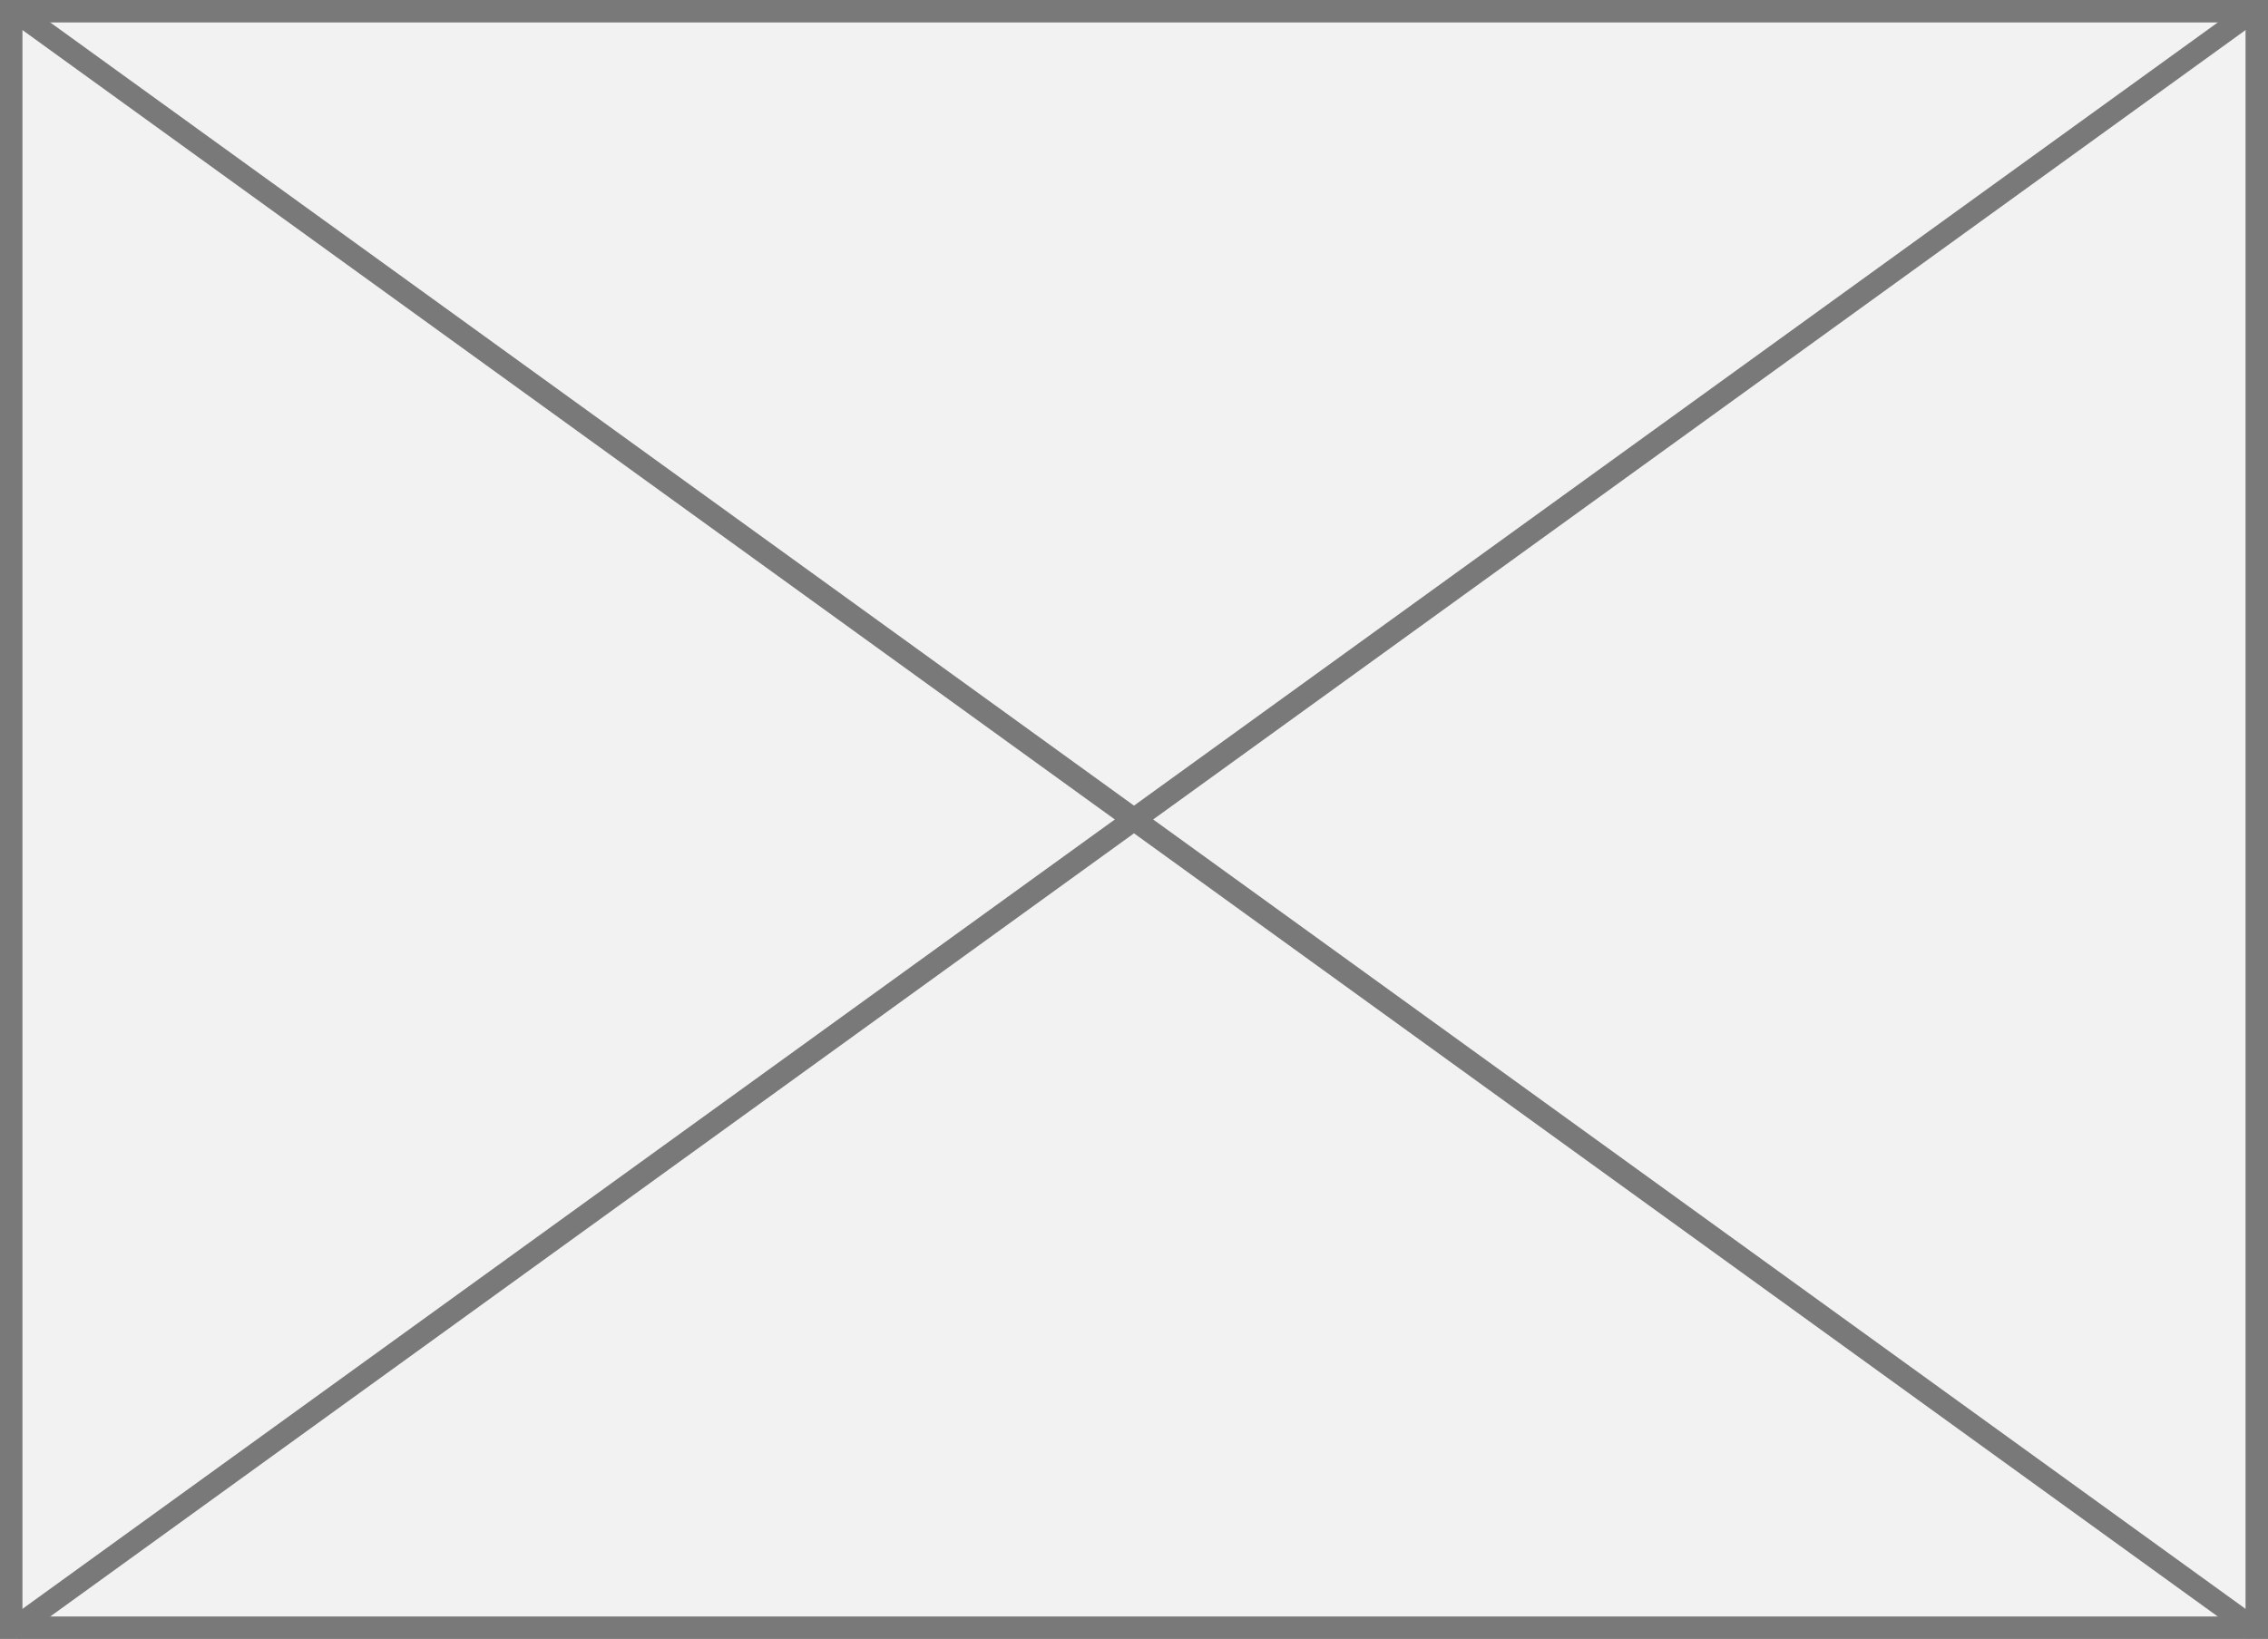
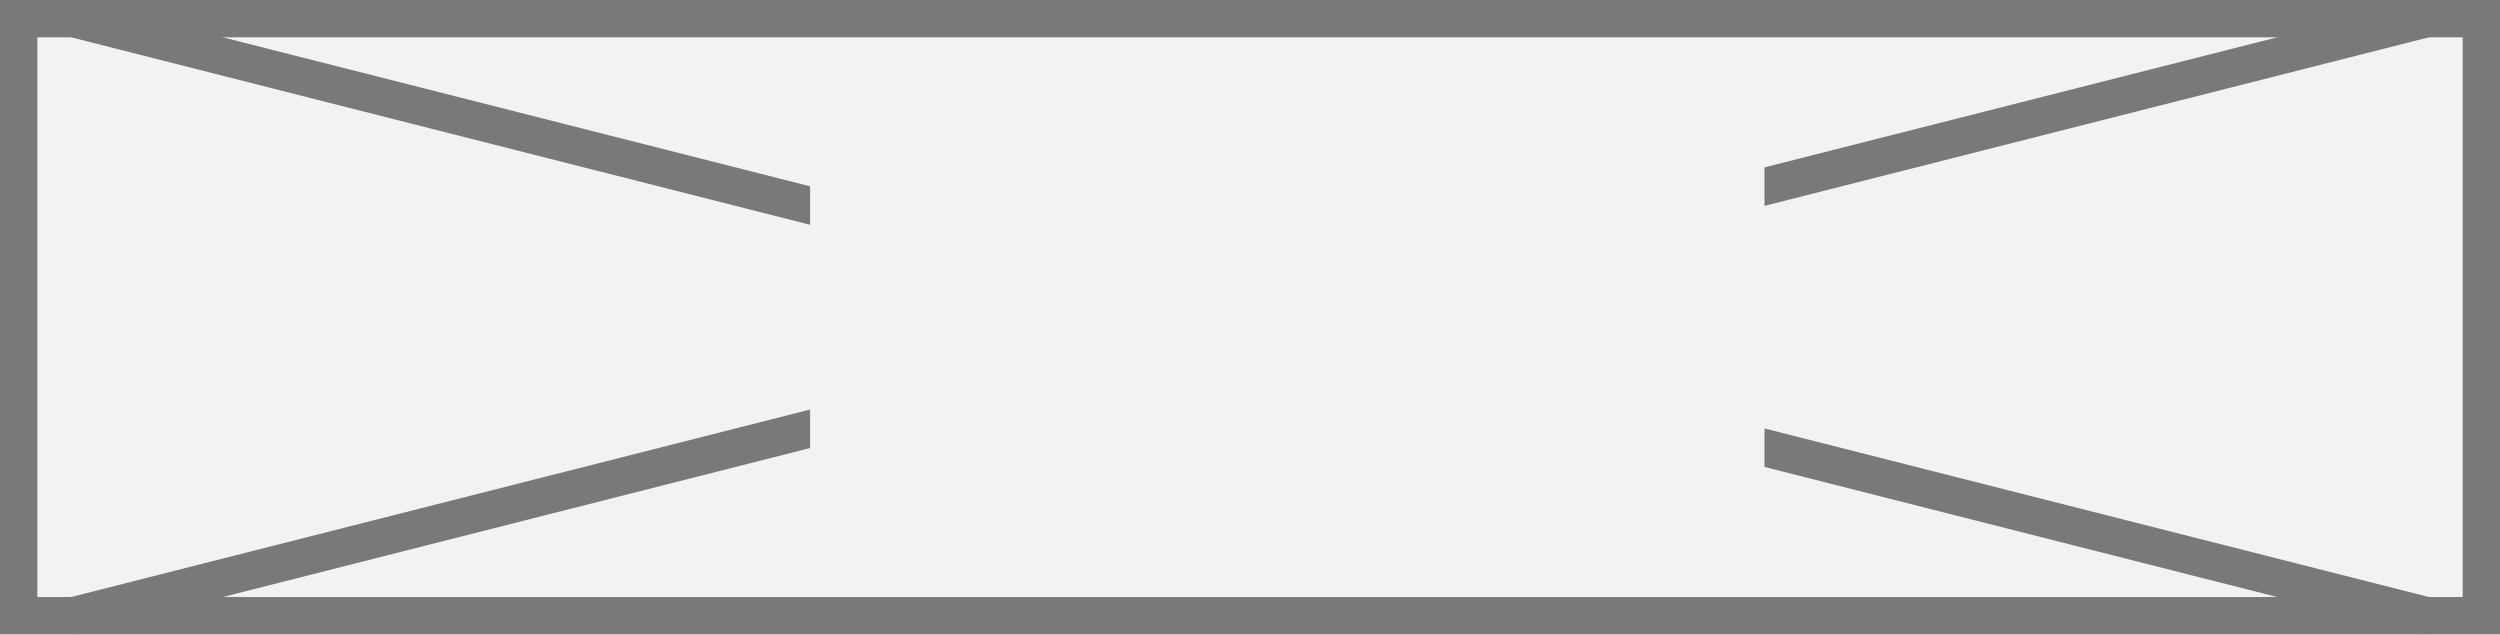
- <svg xmlns="http://www.w3.org/2000/svg" version="1.1" width="101px" height="73px">
-   <g transform="matrix(1 0 0 1 -2331 -1440 )">
-     <path d="M 2331.5 1440.5  L 2431.5 1440.5  L 2431.5 1512.5  L 2331.5 1512.5  L 2331.5 1440.5  Z " fill-rule="nonzero" fill="#f2f2f2" stroke="none" />
-     <path d="M 2331.5 1440.5  L 2431.5 1440.5  L 2431.5 1512.5  L 2331.5 1512.5  L 2331.5 1440.5  Z " stroke-width="1" stroke="#797979" fill="none" />
-     <path d="M 2331.561 1440.405  L 2431.439 1512.595  M 2431.439 1440.405  L 2331.561 1512.595  " stroke-width="1" stroke="#797979" fill="none" />
+ <svg xmlns="http://www.w3.org/2000/svg" version="1.1" width="67px" height="17px">
+   <defs>
+     <mask fill="white" id="clip14">
+       <path d="M 336.711 1313  L 362.289 1313  L 362.289 1332  L 336.711 1332  Z M 315 1313  L 382 1313  L 382 1330  L 315 1330  Z " fill-rule="evenodd" />
+     </mask>
+   </defs>
+   <g transform="matrix(1 0 0 1 -315 -1313 )">
+     <path d="M 315.5 1313.5  L 381.5 1313.5  L 381.5 1329.5  L 315.5 1329.5  L 315.5 1313.5  Z " fill-rule="nonzero" fill="#f2f2f2" stroke="none" />
+     <path d="M 315.5 1313.5  L 381.5 1313.5  L 381.5 1329.5  L 315.5 1329.5  L 315.5 1313.5  Z " stroke-width="1" stroke="#797979" fill="none" />
+     <path d="M 316.91 1313.485  L 380.09 1329.515  M 380.09 1313.485  L 316.91 1329.515  " stroke-width="1" stroke="#797979" fill="none" mask="url(#clip14)" />
  </g>
</svg>
